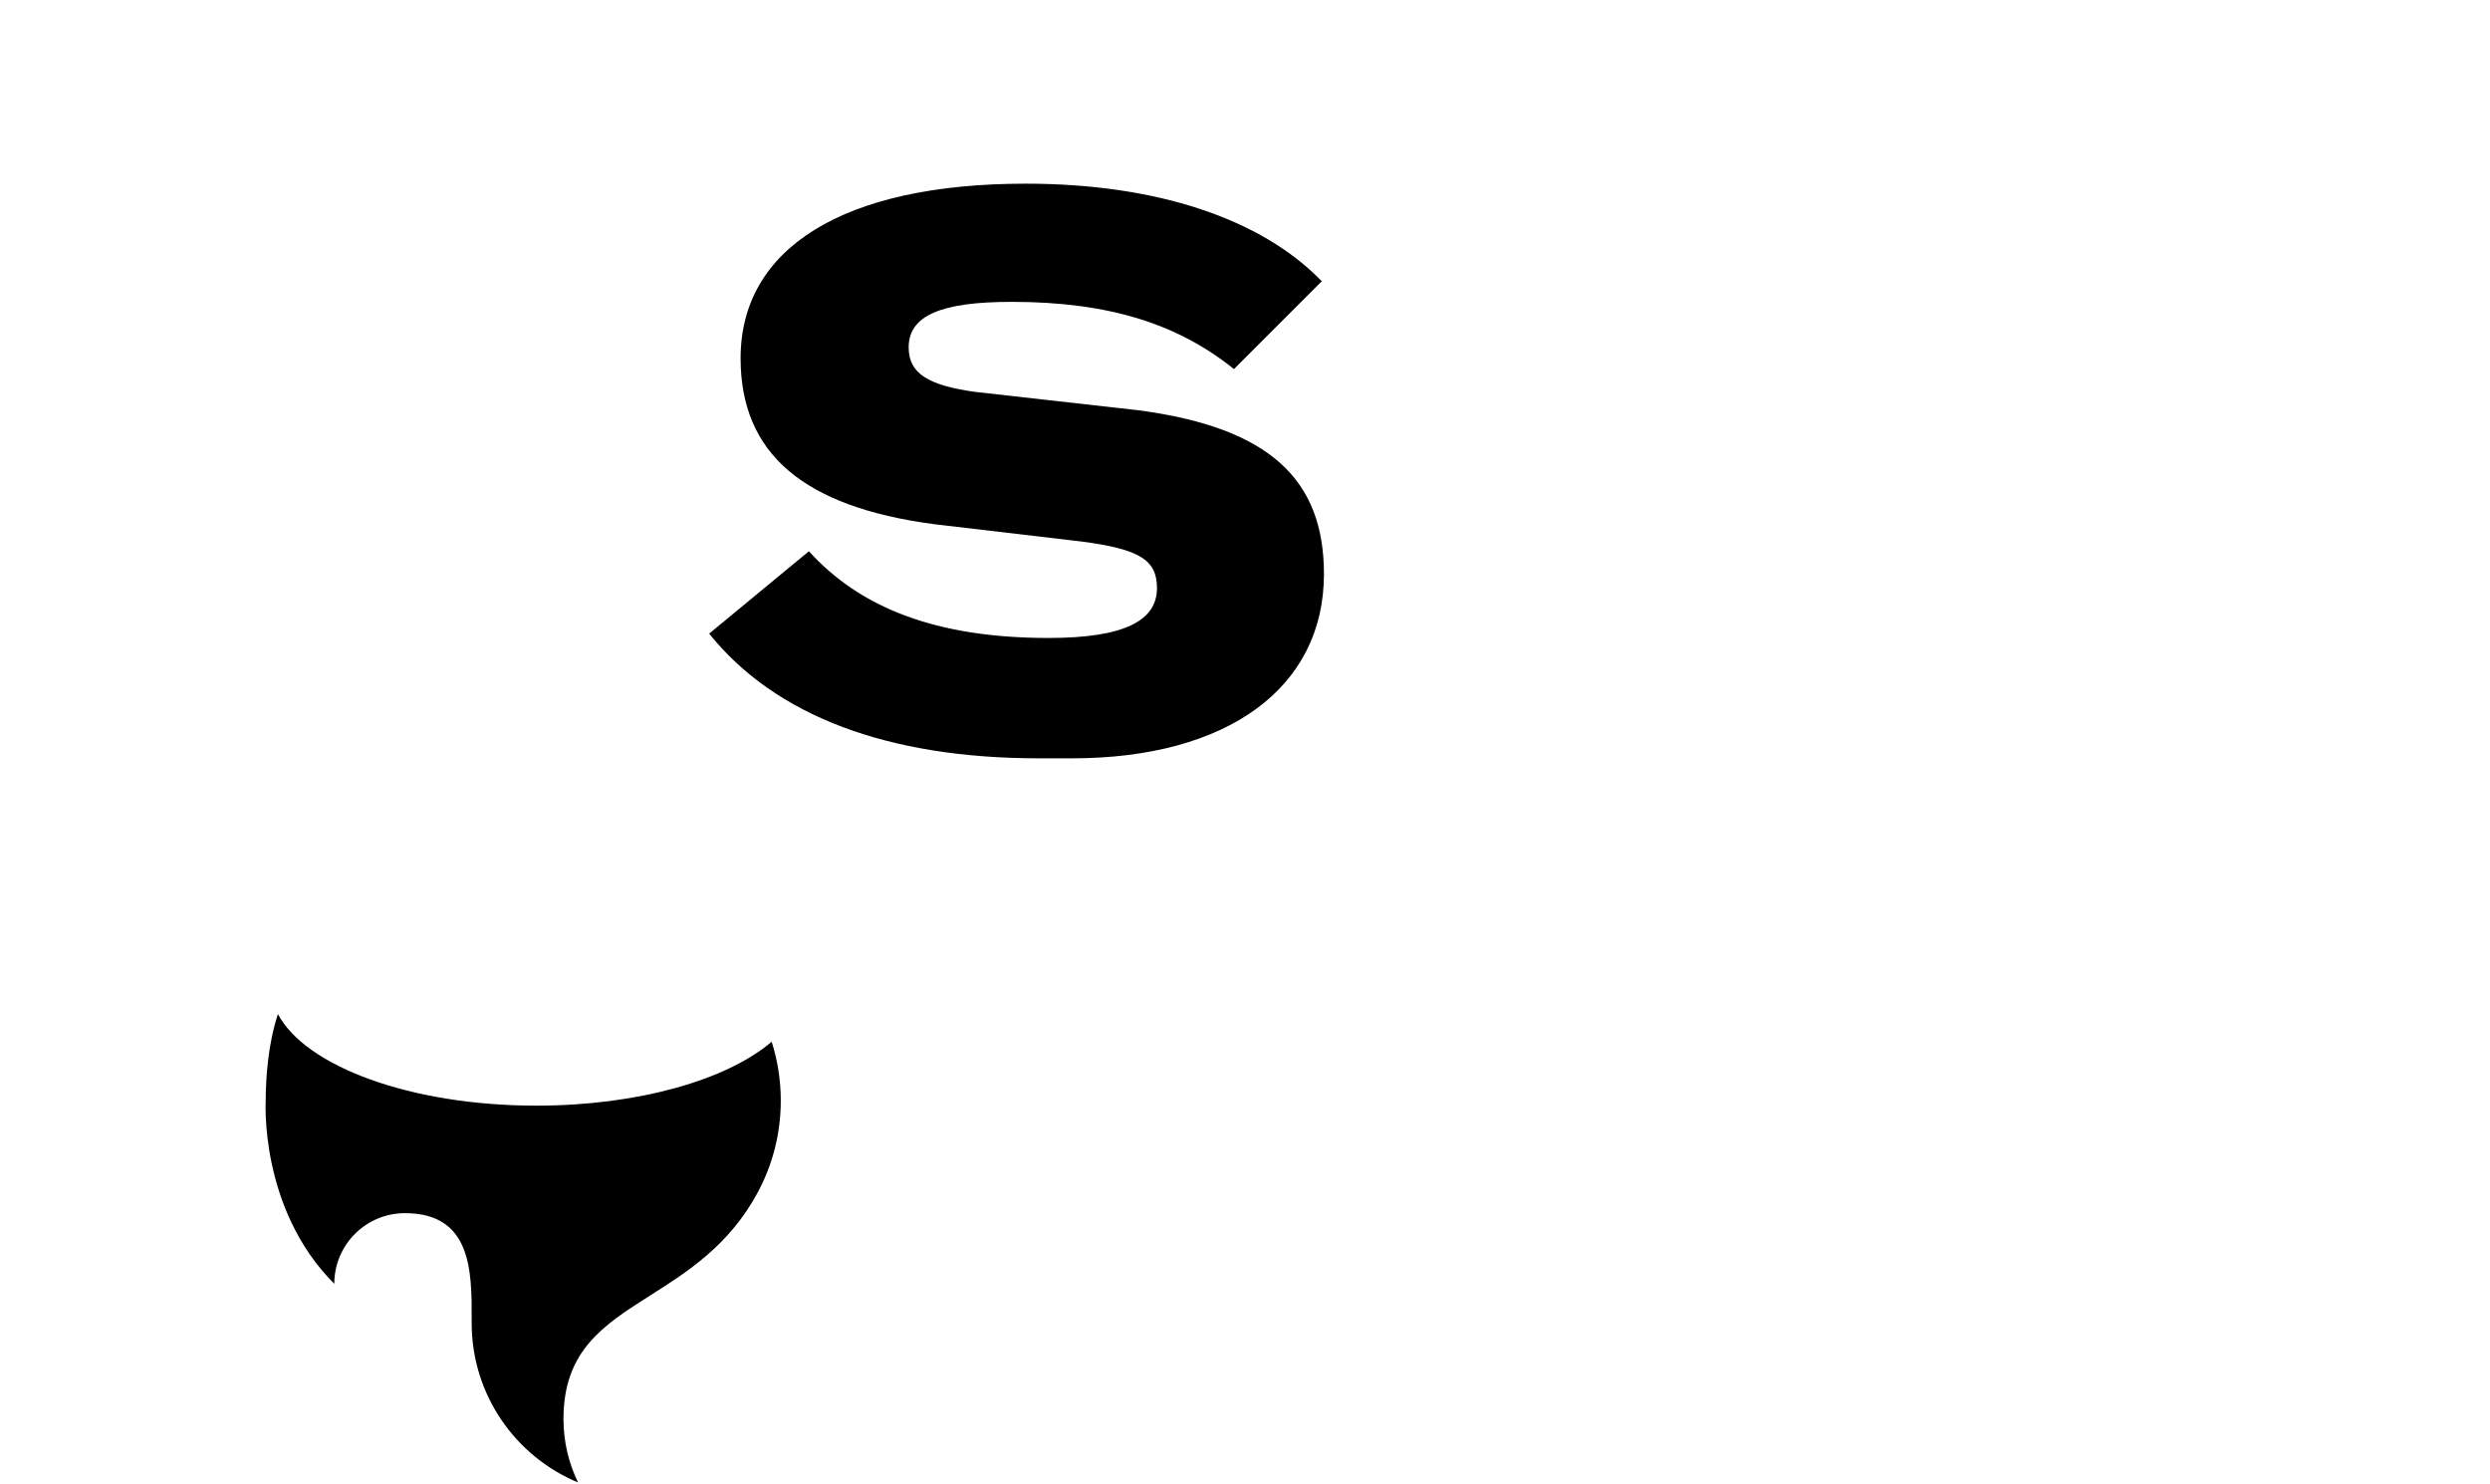
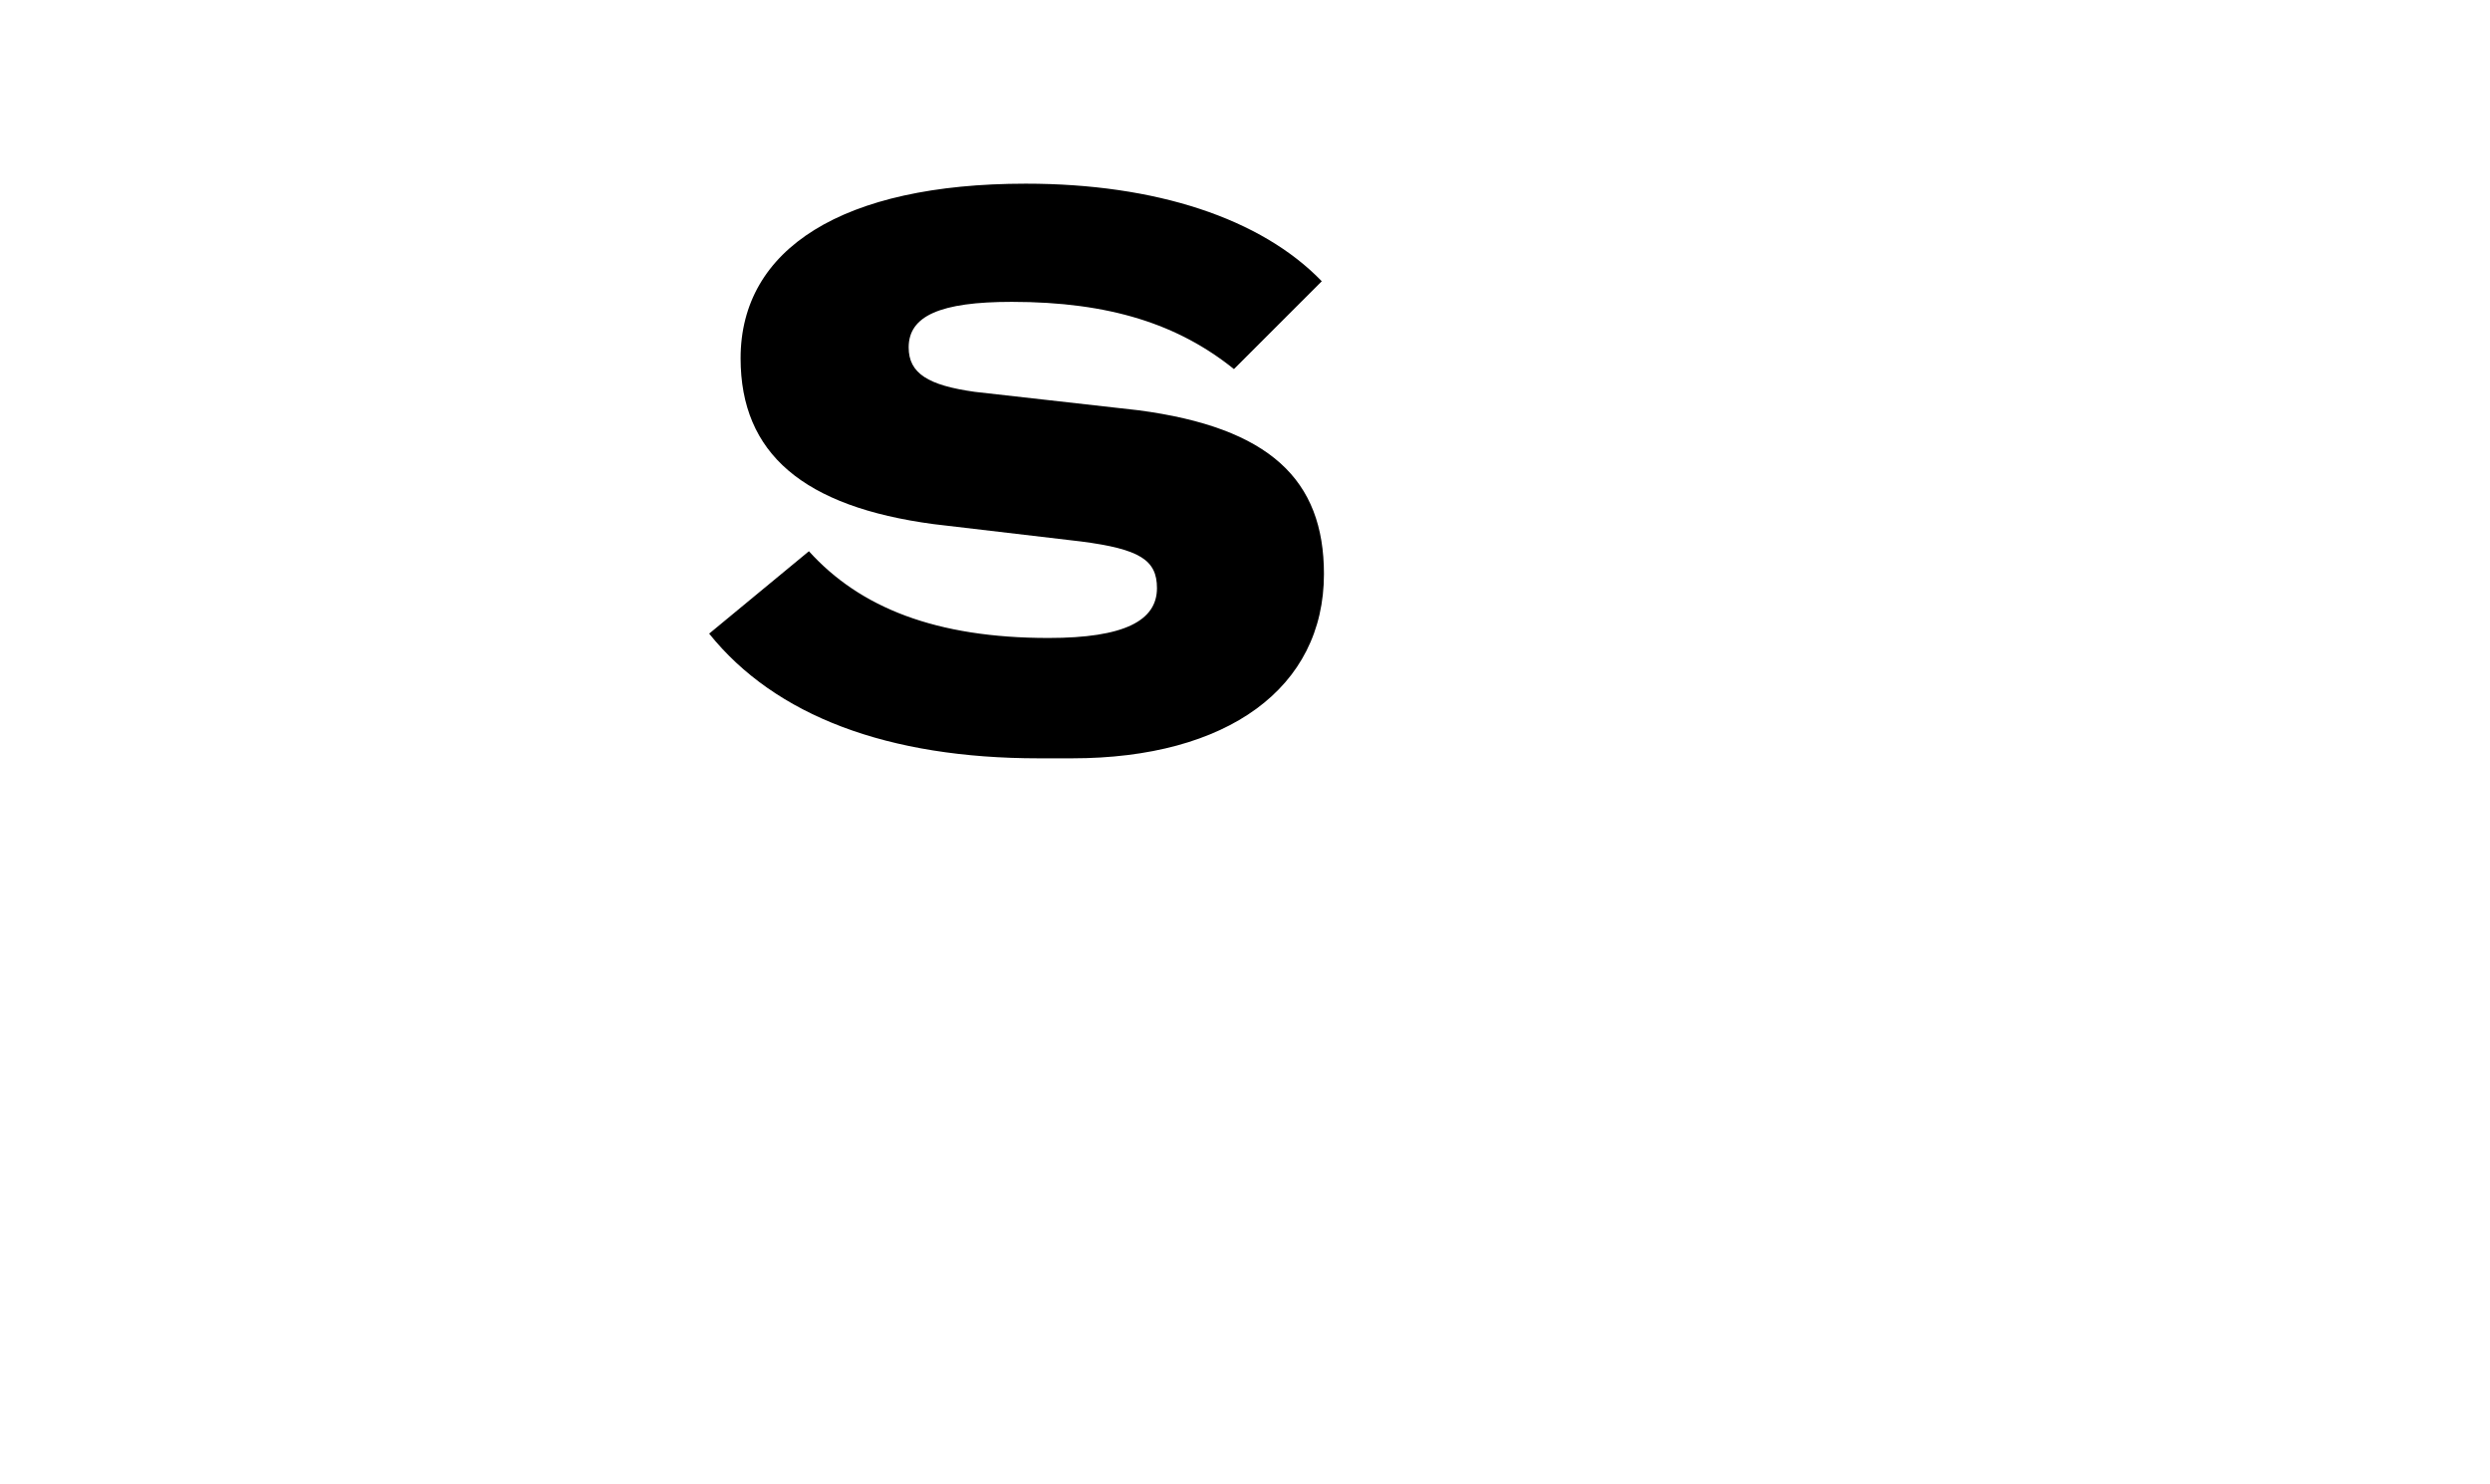
<svg viewBox="0 0 1500 894" fill="none">
  <path fill-rule="evenodd" clip-rule="evenodd" d="M645.77 456.833C739.43 456.833 797.56 414.377 797.56 345.793C797.56 288.966 764.9 257.613 685.87 247.162L587.23 236.059C559.15 232.138 547.39 224.953 547.39 209.277C547.39 190.336 566.33 181.844 609.44 181.844C668.88 181.844 710.03 195.561 743.35 222.342L796.25 169.434C759.67 131.55 696.32 110.648 617.94 110.648C507.55 110.648 446.15 149.838 446.15 215.809C446.15 273.289 484.03 305.295 562.41 315.745L651.25 326.196C686.52 330.769 696.97 337.302 696.97 354.283C696.97 373.88 677.37 384.331 631.65 384.331C563.72 384.331 518 366.041 487.3 332.076L427.21 381.717C467.05 431.36 534.98 456.833 625.77 456.833Z" fill="currentColor" />
-   <path fill-rule="evenodd" clip-rule="evenodd" d="M464.867 627.566C438.094 650.46 384.655 666.073 323.101 666.073C247.551 666.073 184.229 642.553 167.426 610.921C161.419 629.05 160.072 649.798 160.072 663.052C160.072 663.052 156.114 728.134 201.38 773.401C201.38 749.896 220.435 730.842 243.939 730.842C284.226 730.842 284.181 765.99 284.144 794.506C284.143 795.36 284.142 796.209 284.142 797.051C284.142 840.333 310.595 877.436 348.215 893.075C342.596 881.518 339.444 868.54 339.444 854.825C339.444 813.545 363.679 798.175 391.845 780.311C414.255 766.098 439.155 750.307 456.315 718.629C465.268 702.101 470.352 683.17 470.352 663.052C470.352 650.68 468.43 638.757 464.867 627.566Z" fill="currentColor" />
</svg>
